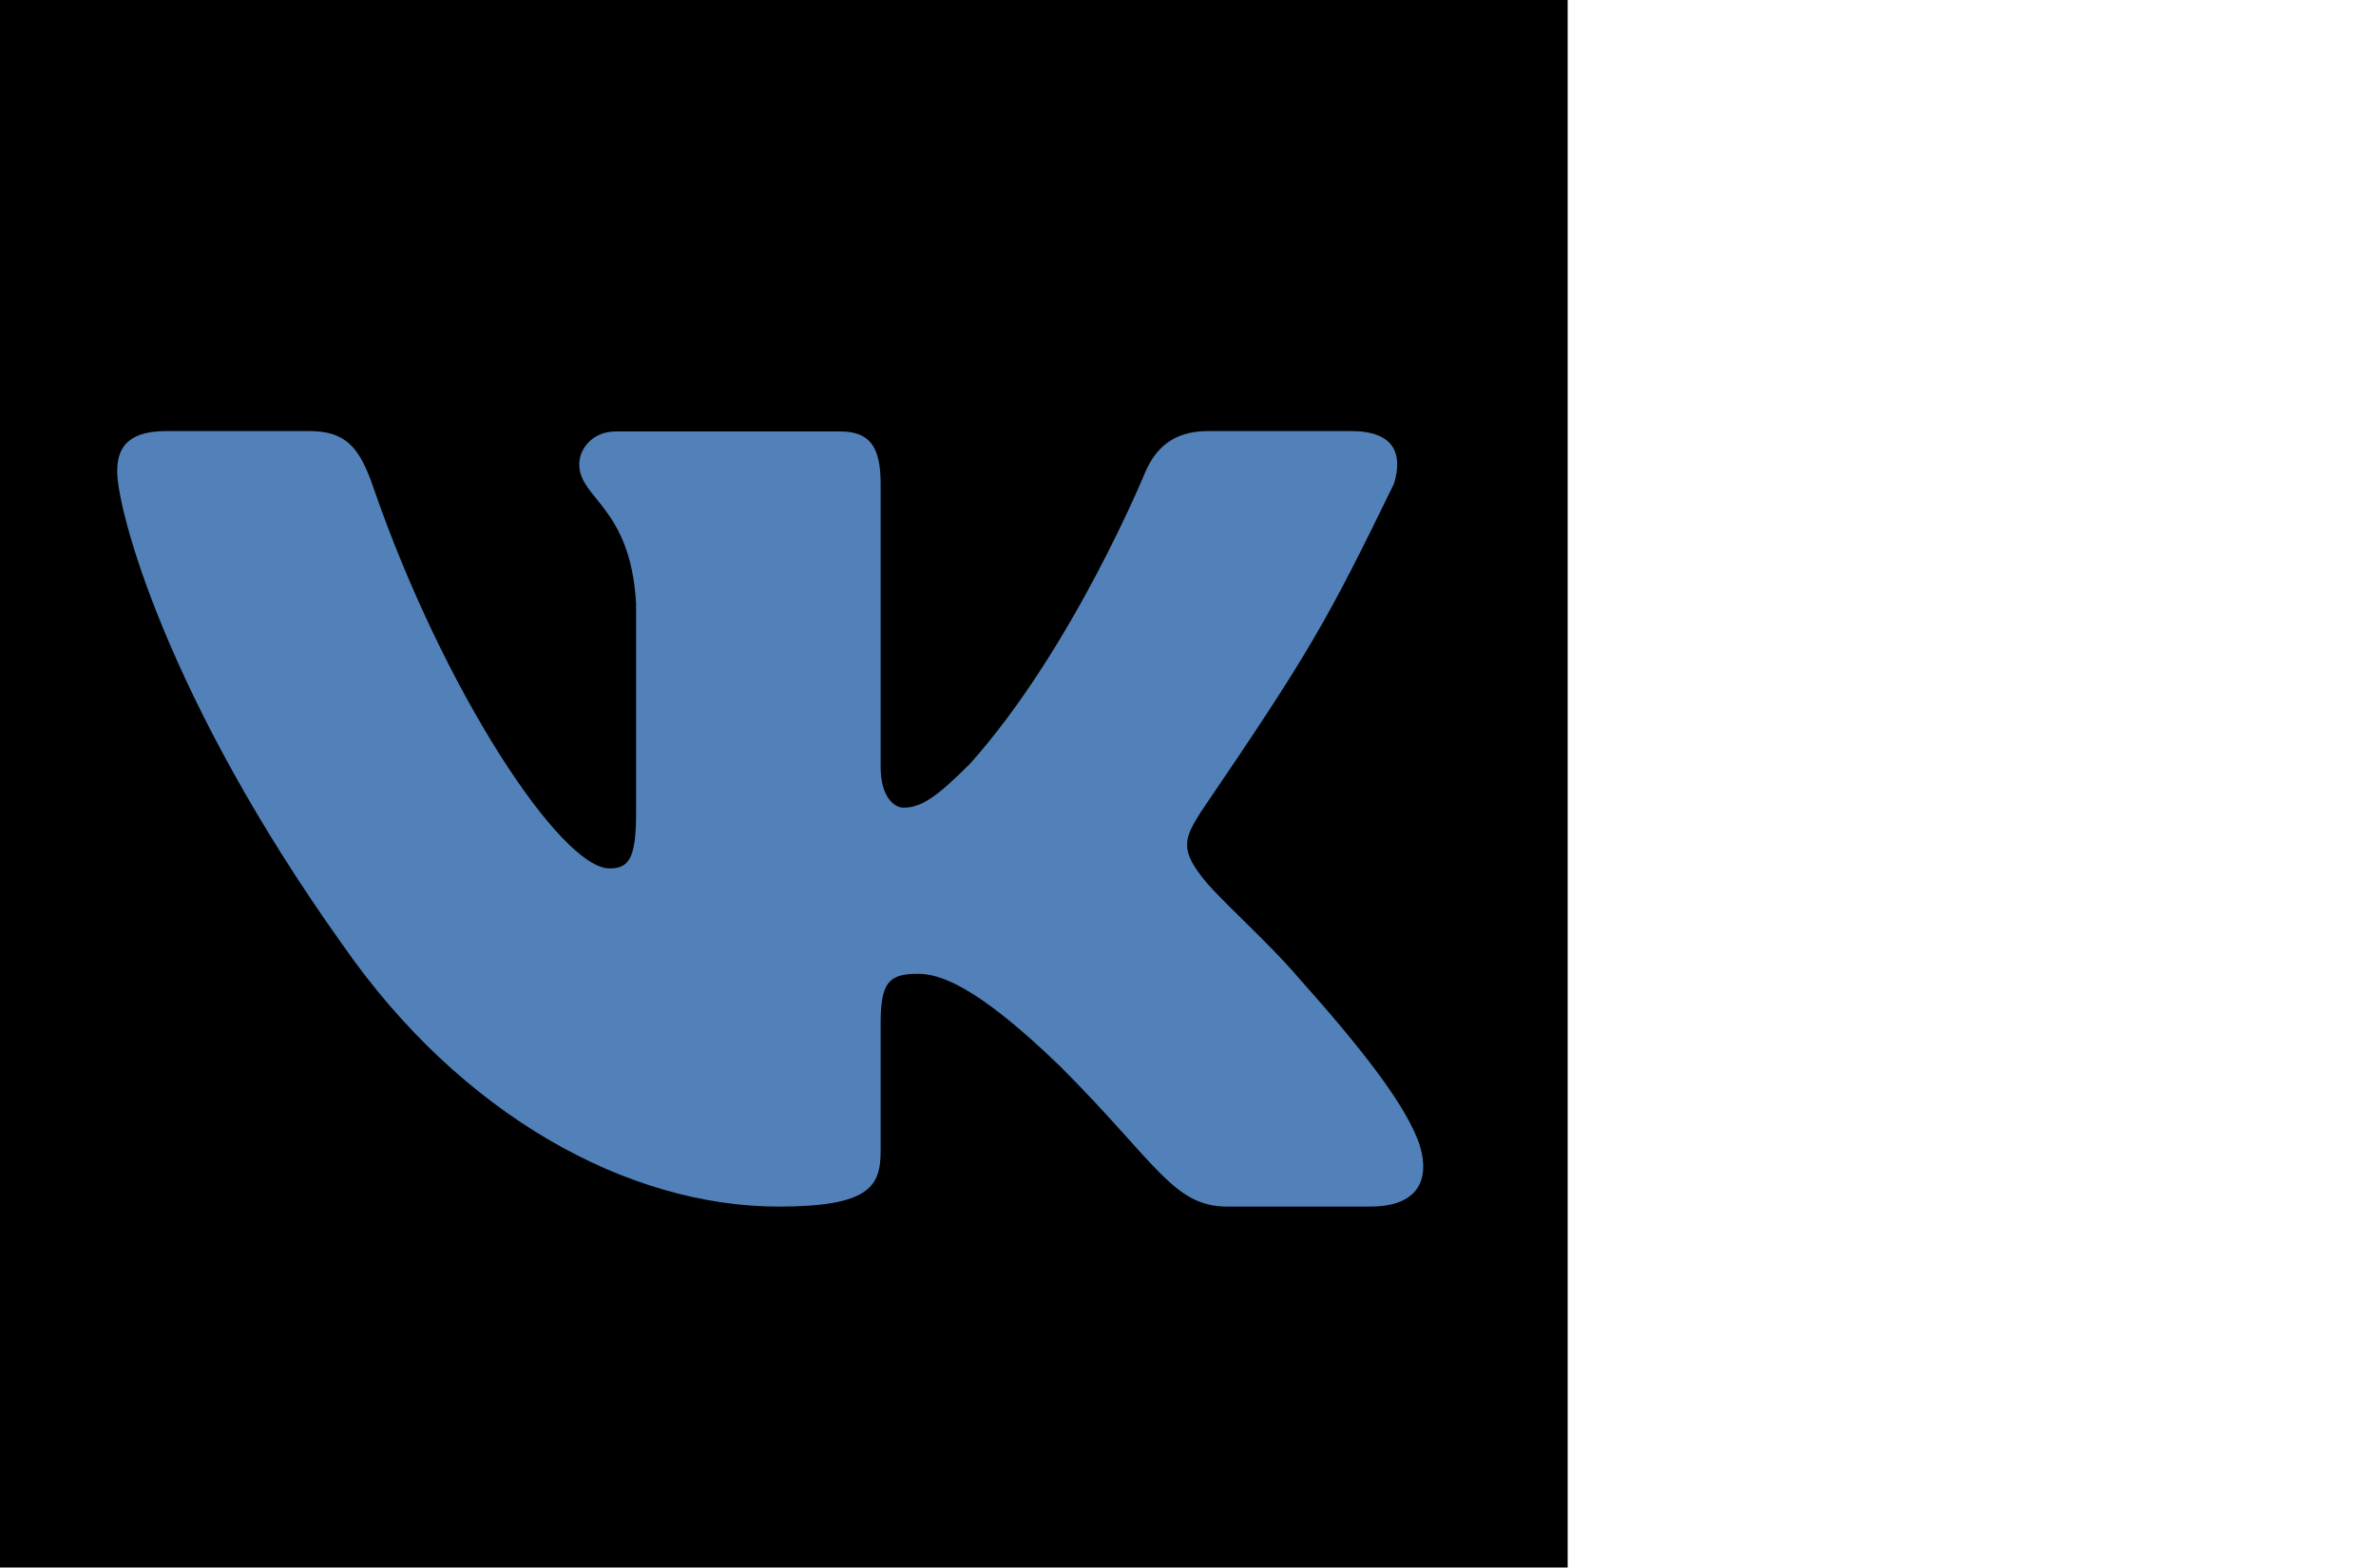
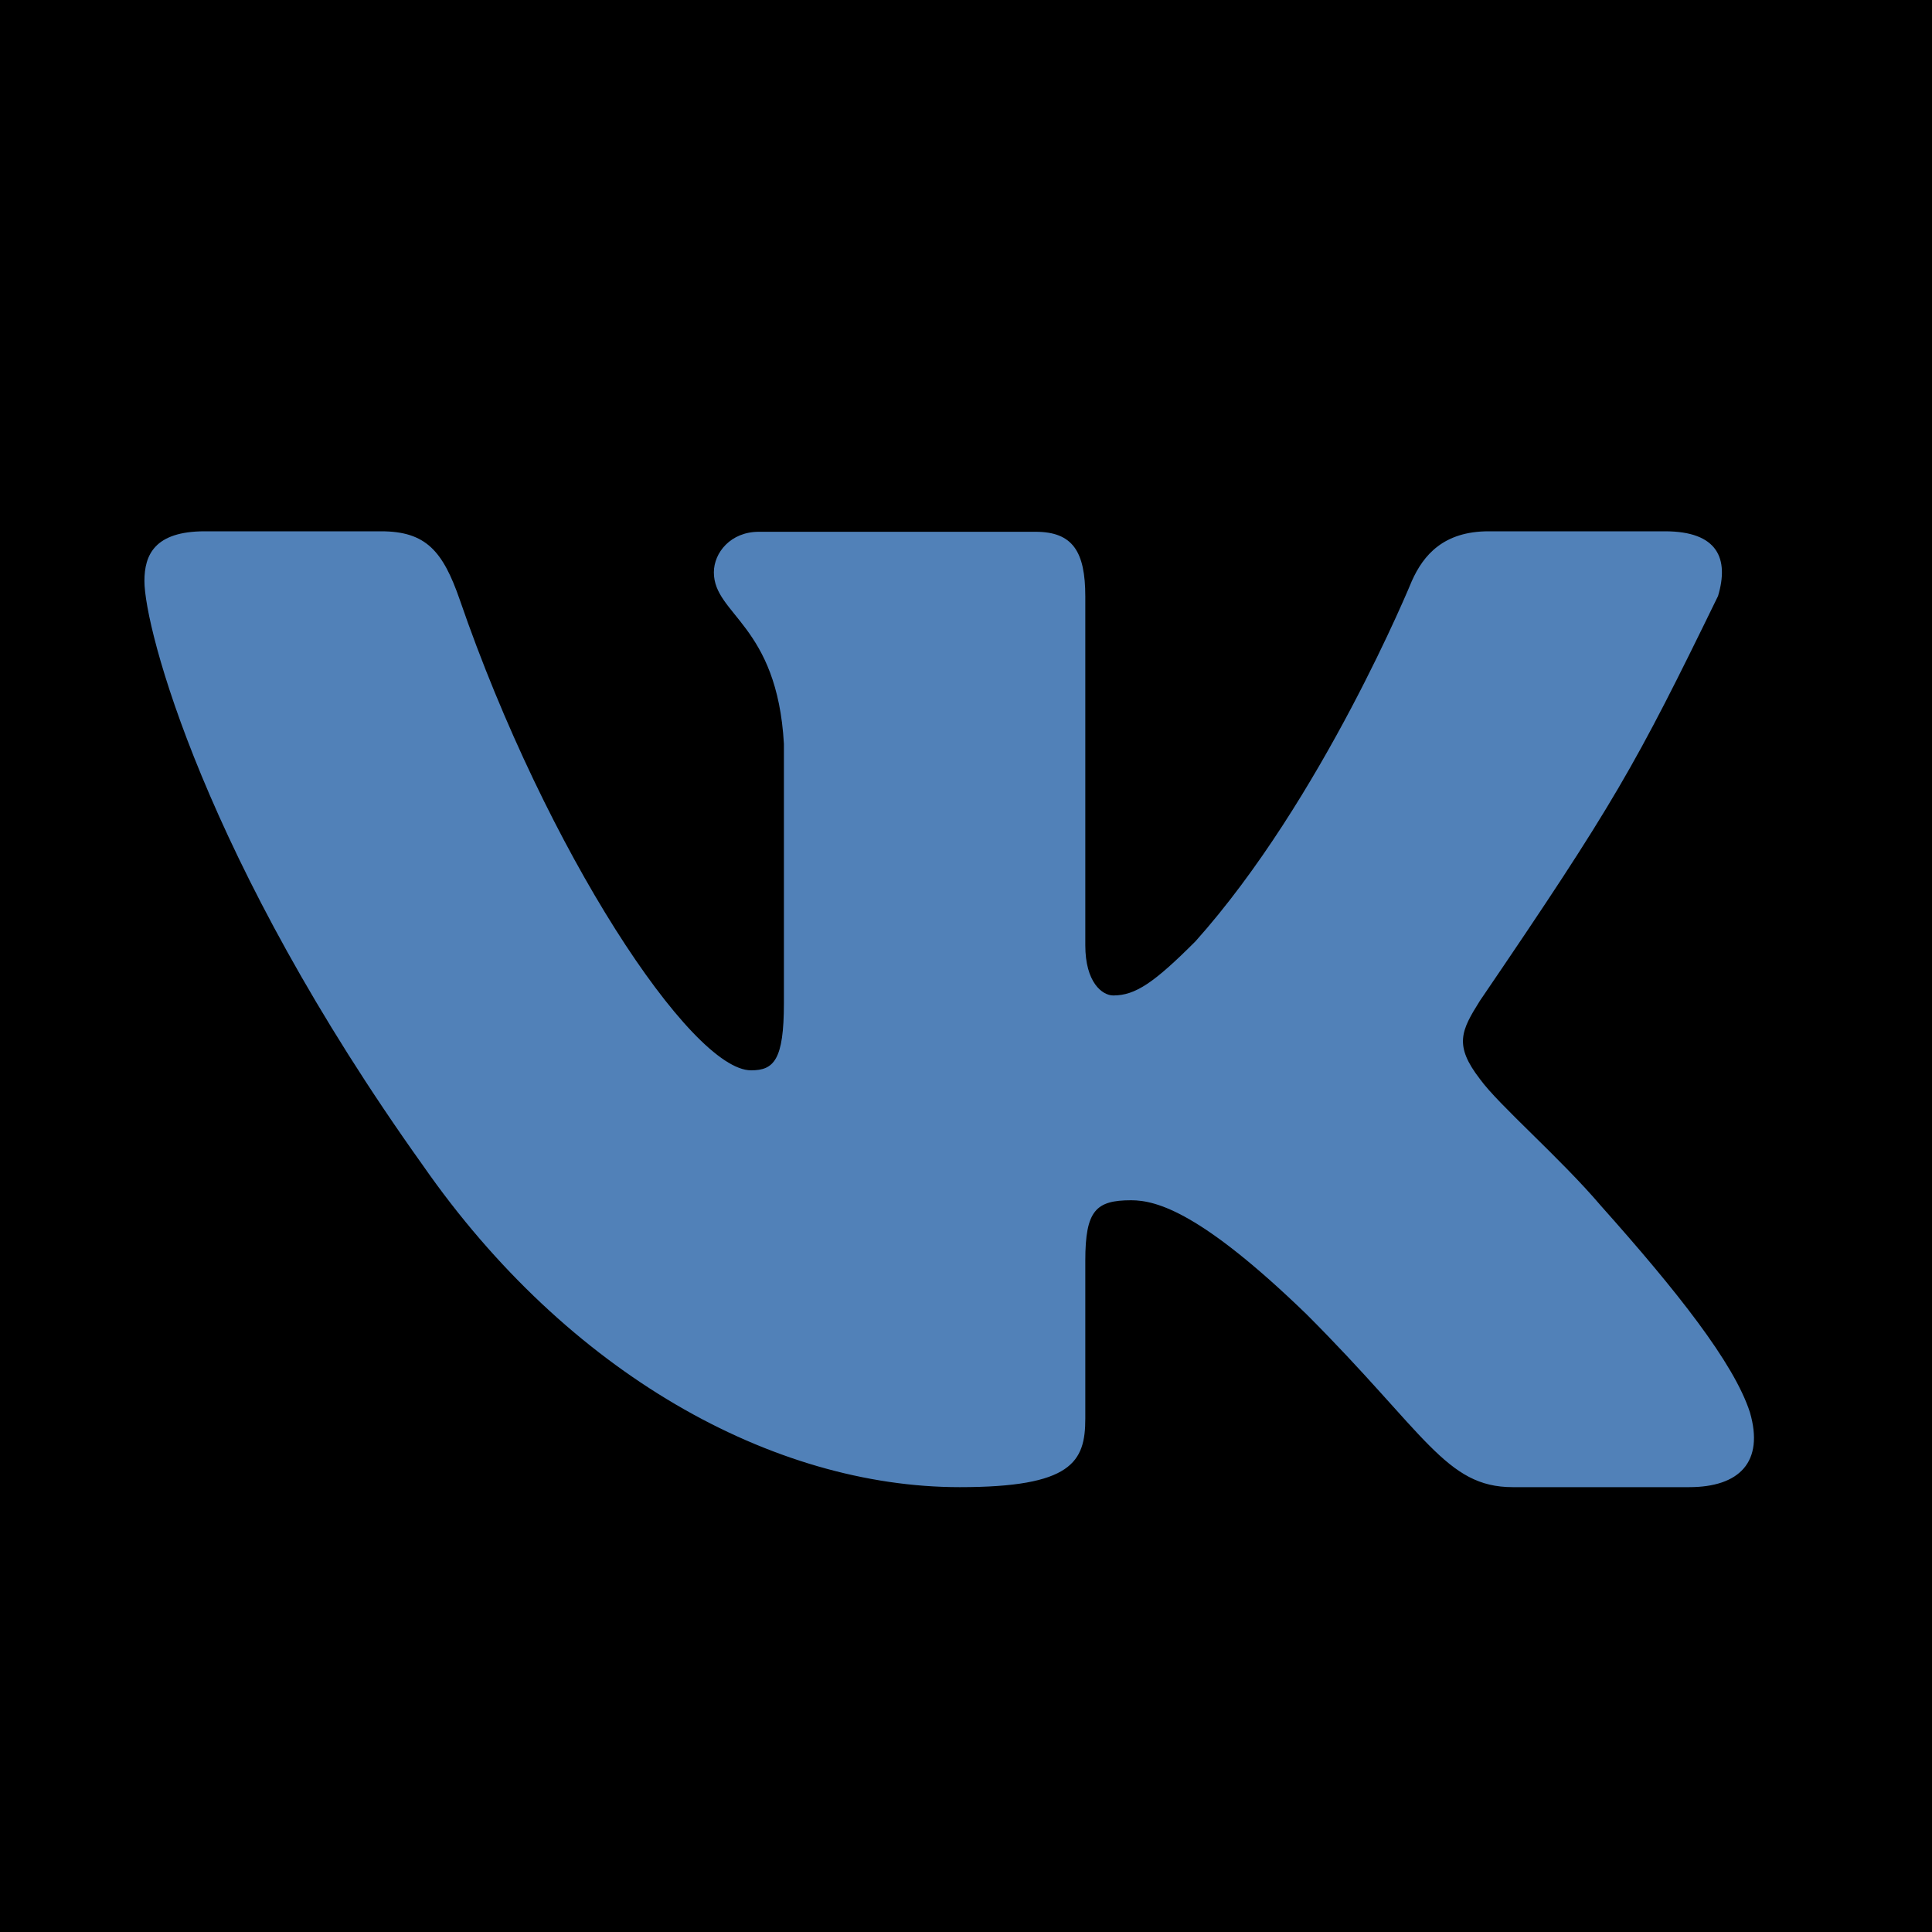
- <svg xmlns="http://www.w3.org/2000/svg" viewBox="0 0 679 448" shape-rendering="geometricPrecision" image-rendering="optimizeQuality">
+ <svg xmlns="http://www.w3.org/2000/svg" viewBox="0 0 448 448" shape-rendering="geometricPrecision" image-rendering="optimizeQuality">
  <path transform="scale(0.112)" fill="#000000" d="M0 0H4000V4000H0Z" />
  <path transform="scale(0.112)" fill="#5181b8" d="M3557 1234C3580 1157 3557 1100 3447 1100H3082C2989 1100 2947 1149 2923 1203C2923 1203 2738 1655 2475 1949C2390 2034 2351 2061 2305 2061C2282 2061 2247 2034 2247 1957V1235C2247 1142 2221 1101 2144 1101H1571C1513 1101 1478 1144 1478 1185C1478 1273 1609 1293 1623 1540V2077C1623 2195 1602 2216 1555 2216C1431 2216 1131 1762 952 1242C917 1141 882 1100 789 1100H424C320 1100 299 1149 299 1203C299 1300 423 1779 875 2412C1176 2845 1601 3079 1987 3079C2219 3079 2247 3027 2247 2937V2610C2247 2506 2269 2485 2342 2485C2396 2485 2489 2512 2705 2721C2952 2968 2993 3079 3132 3079H3497C3601 3079 3653 3027 3623 2924C3590 2822 3472 2673 3315 2497C3230 2397 3103 2288 3064 2234C3010 2164 3025 2134 3064 2072C3343 1662 3385 1587 3557 1234ZZ" />
</svg>
